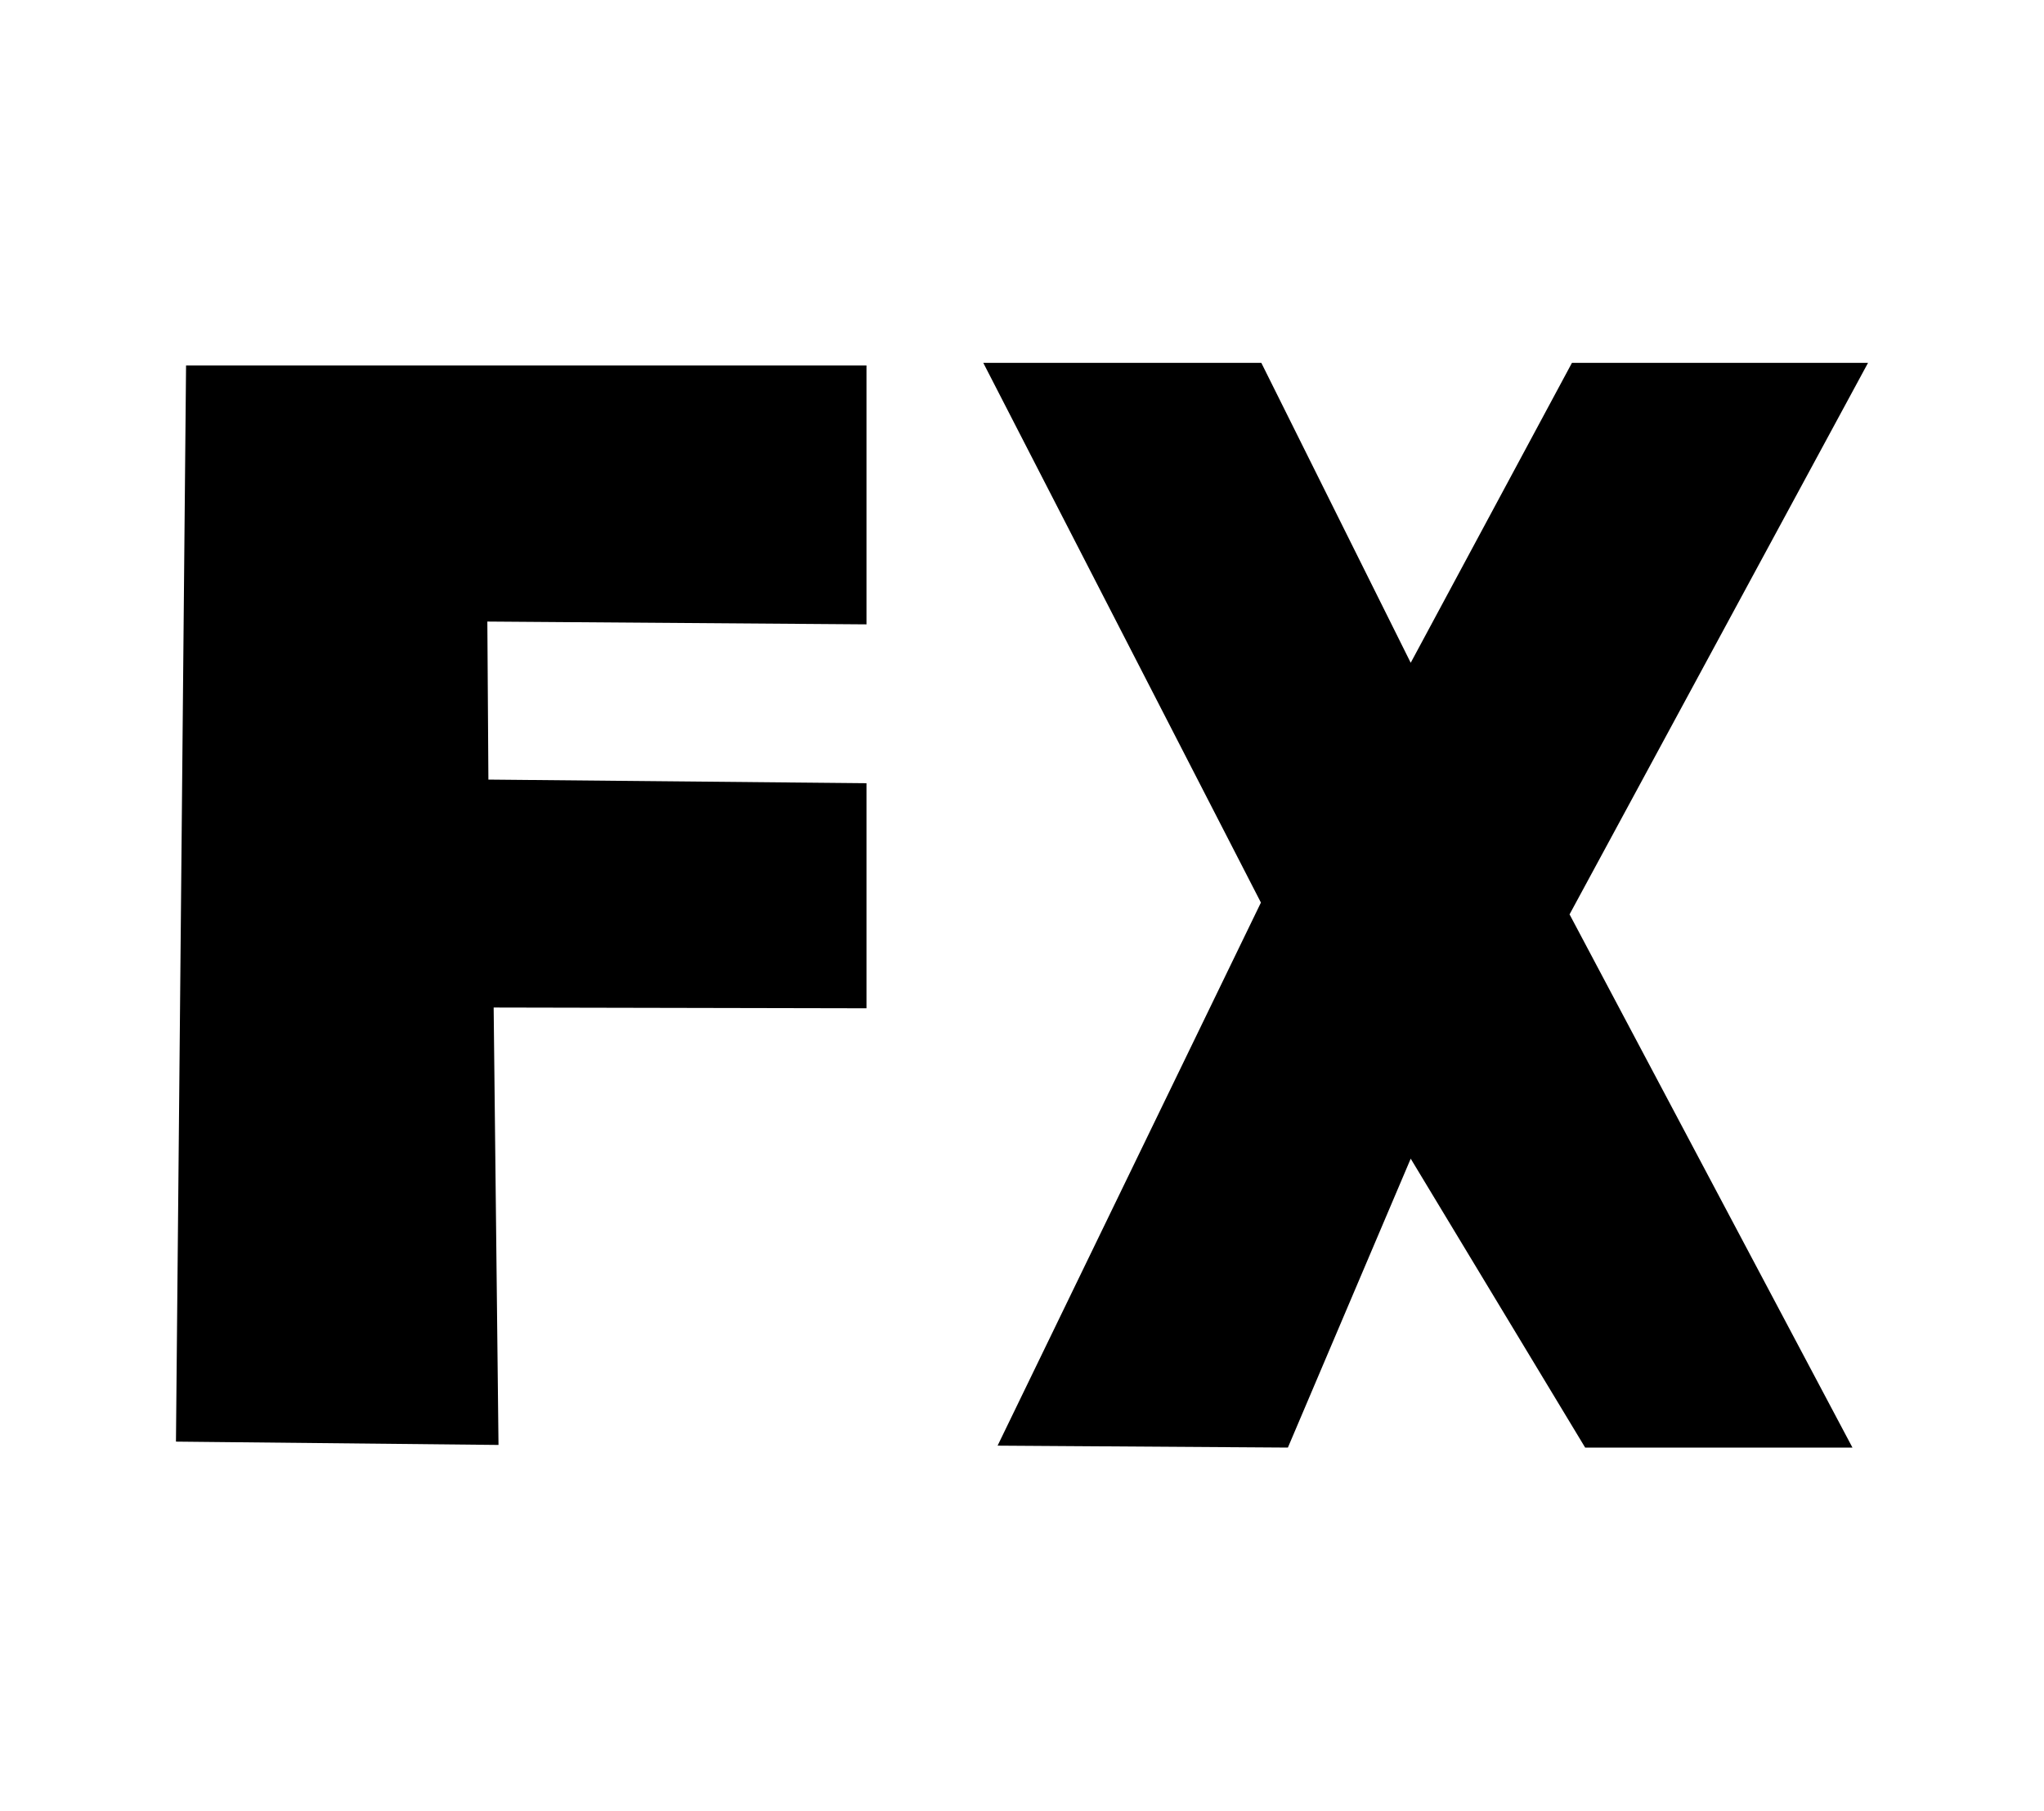
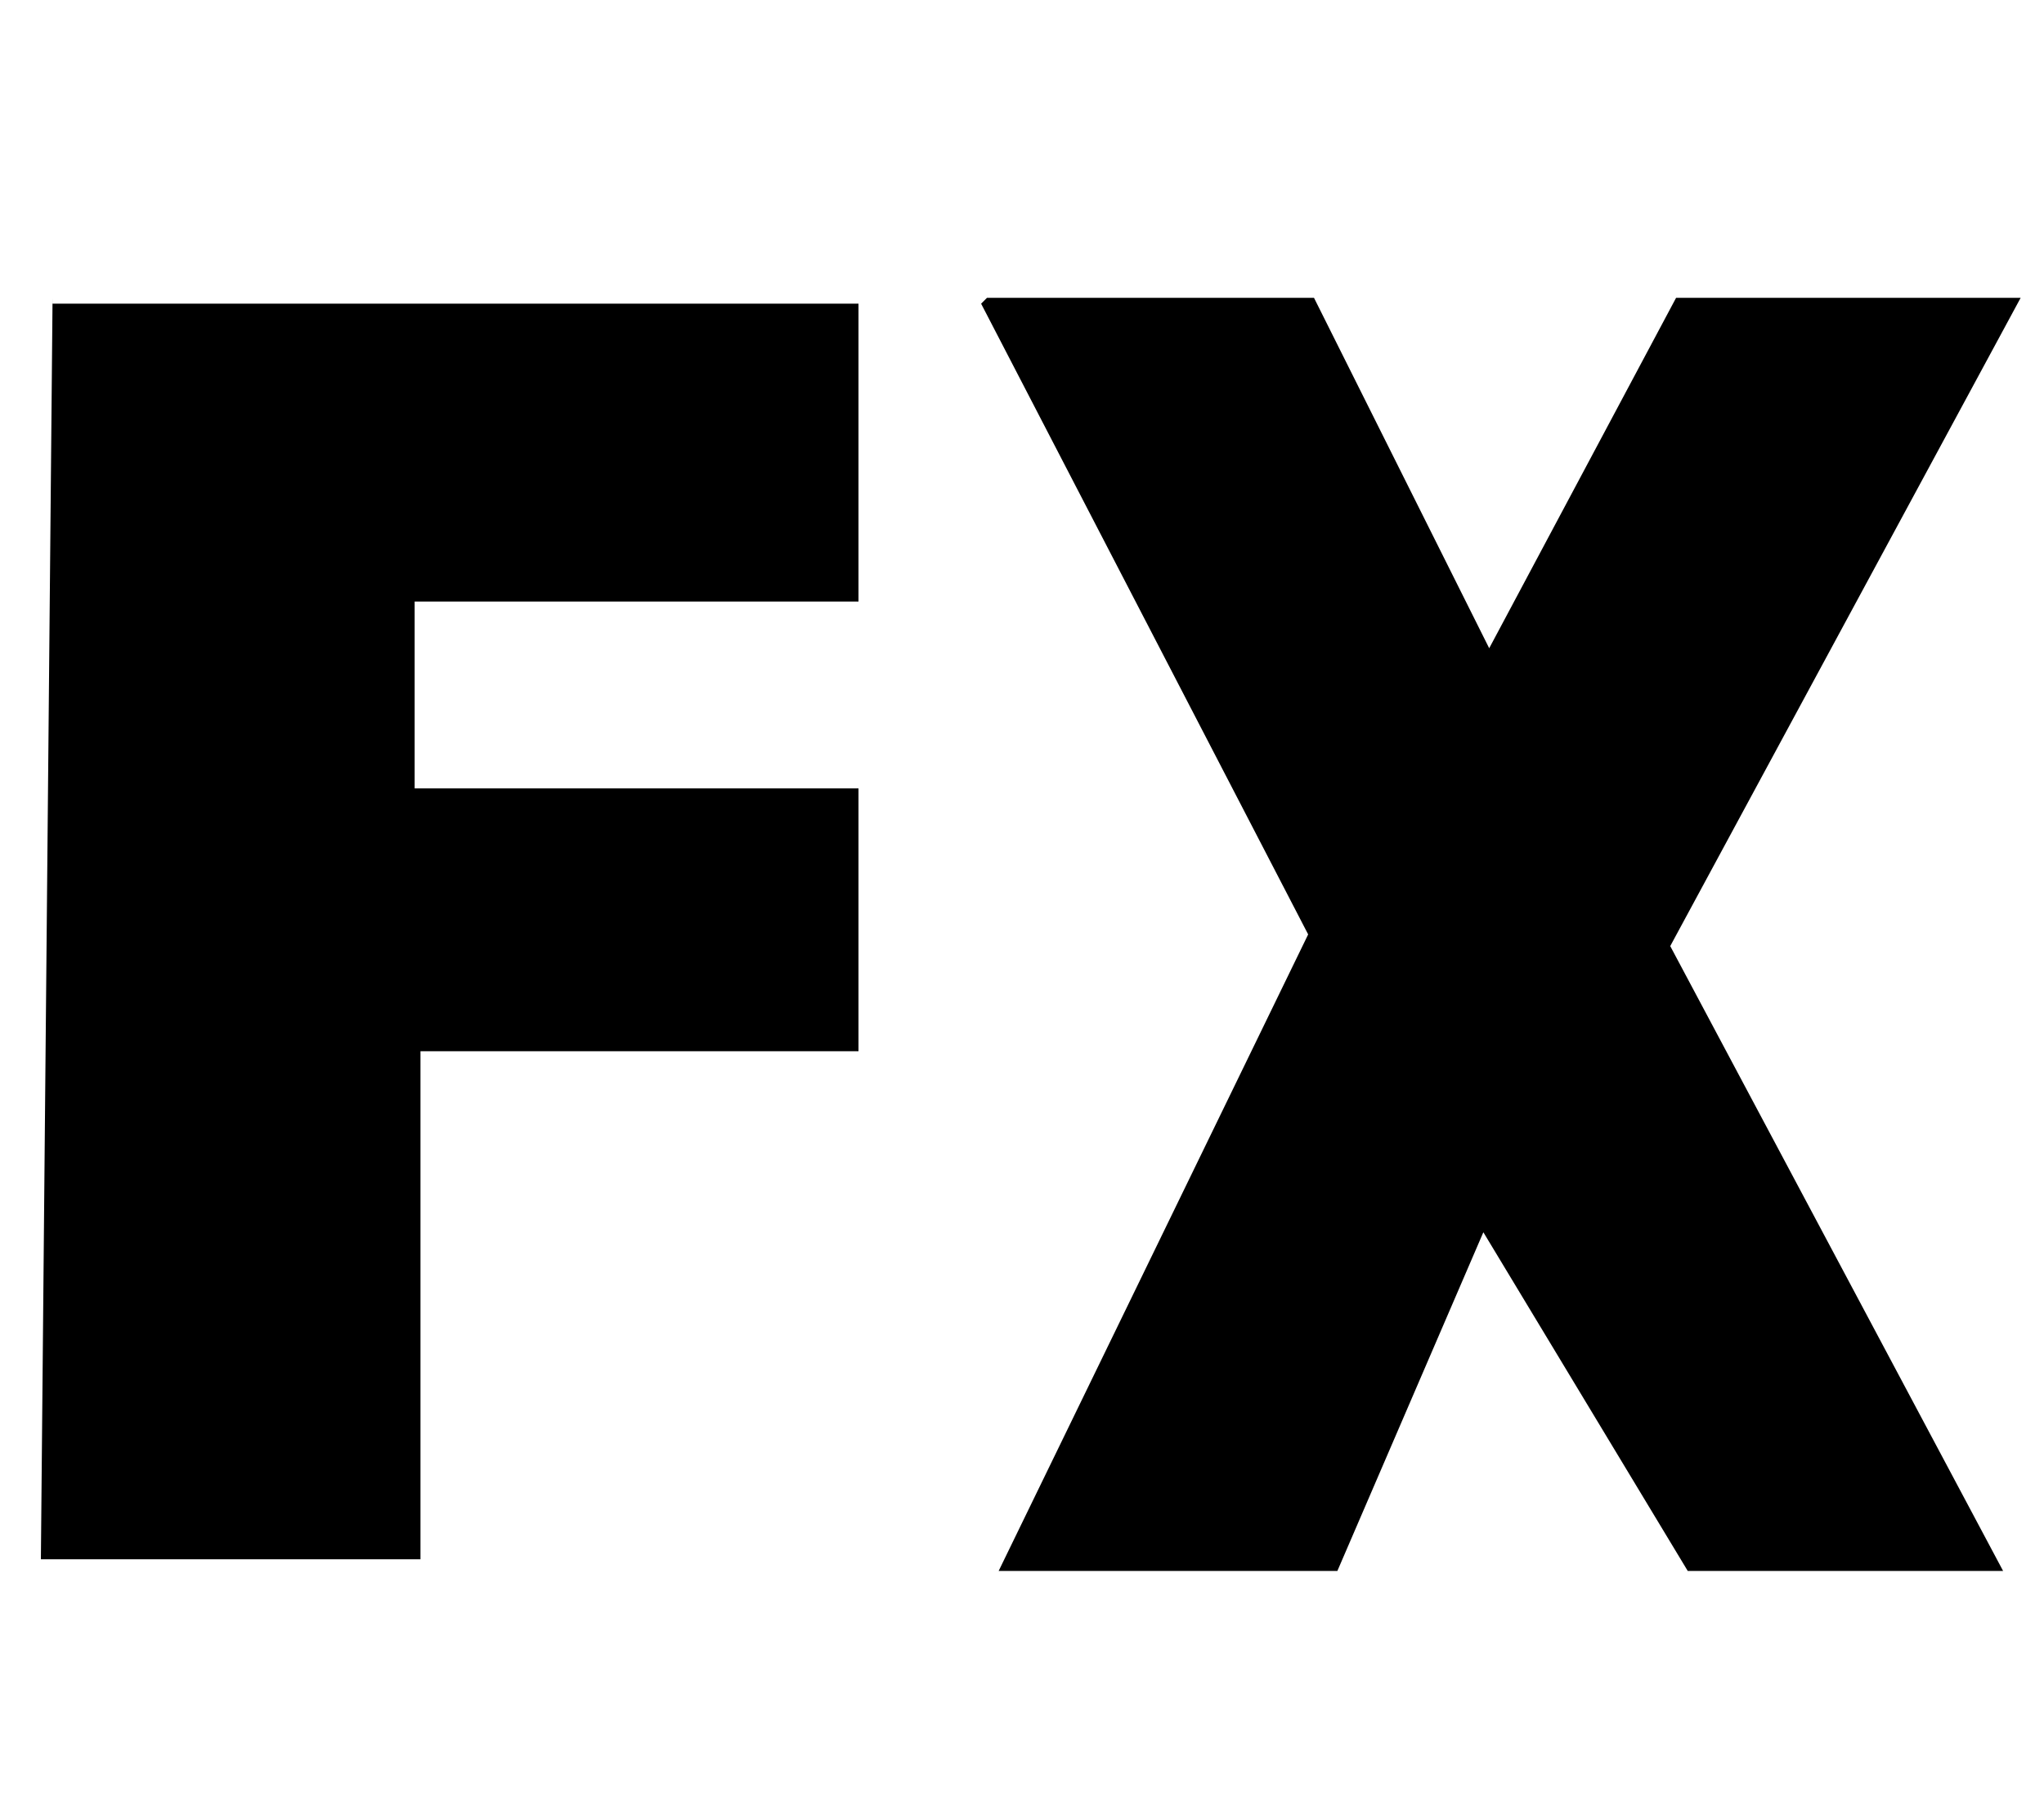
- <svg xmlns="http://www.w3.org/2000/svg" width="35" height="31" viewBox="0 0 35 31" fill="none">
-   <path d="M3.186 6.258L3.013 24.685L8.536 24.742L8.453 17.252L14.837 17.265V13.411L8.363 13.349L8.345 10.643L14.837 10.691V6.258H3.186Z" fill="currentColor" />
-   <path d="M16.837 6.213H21.598L24.156 11.349L26.917 6.213H31.987L26.876 15.657L31.72 24.787H27.143L24.156 19.84L22.053 24.787L17.082 24.754L21.591 15.455L16.837 6.213Z" fill="currentColor" />
+ <svg xmlns="http://www.w3.org/2000/svg" id="Layer_1" version="1.1" viewBox="0 0 35 31">
+   <path fill="currentColor" d="M.9,5.1l-.2,21.6h6.5c0,0,0-8.7,0-8.7h7.5s0-4.5,0-4.5h-7.6c0,0,0-3.2,0-3.2h7.6c0,0,0-5.1,0-5.1H.9Z" />
+   <path fill="currentColor" d="M16.9,5.1h5.6l3,6,3.2-6h5.9l-6,11.1,5.7,10.7h-5.4l-3.5-5.8-2.5,5.8h-5.8s5.3-10.9,5.3-10.9l-5.6-10.8Z" />
</svg>
